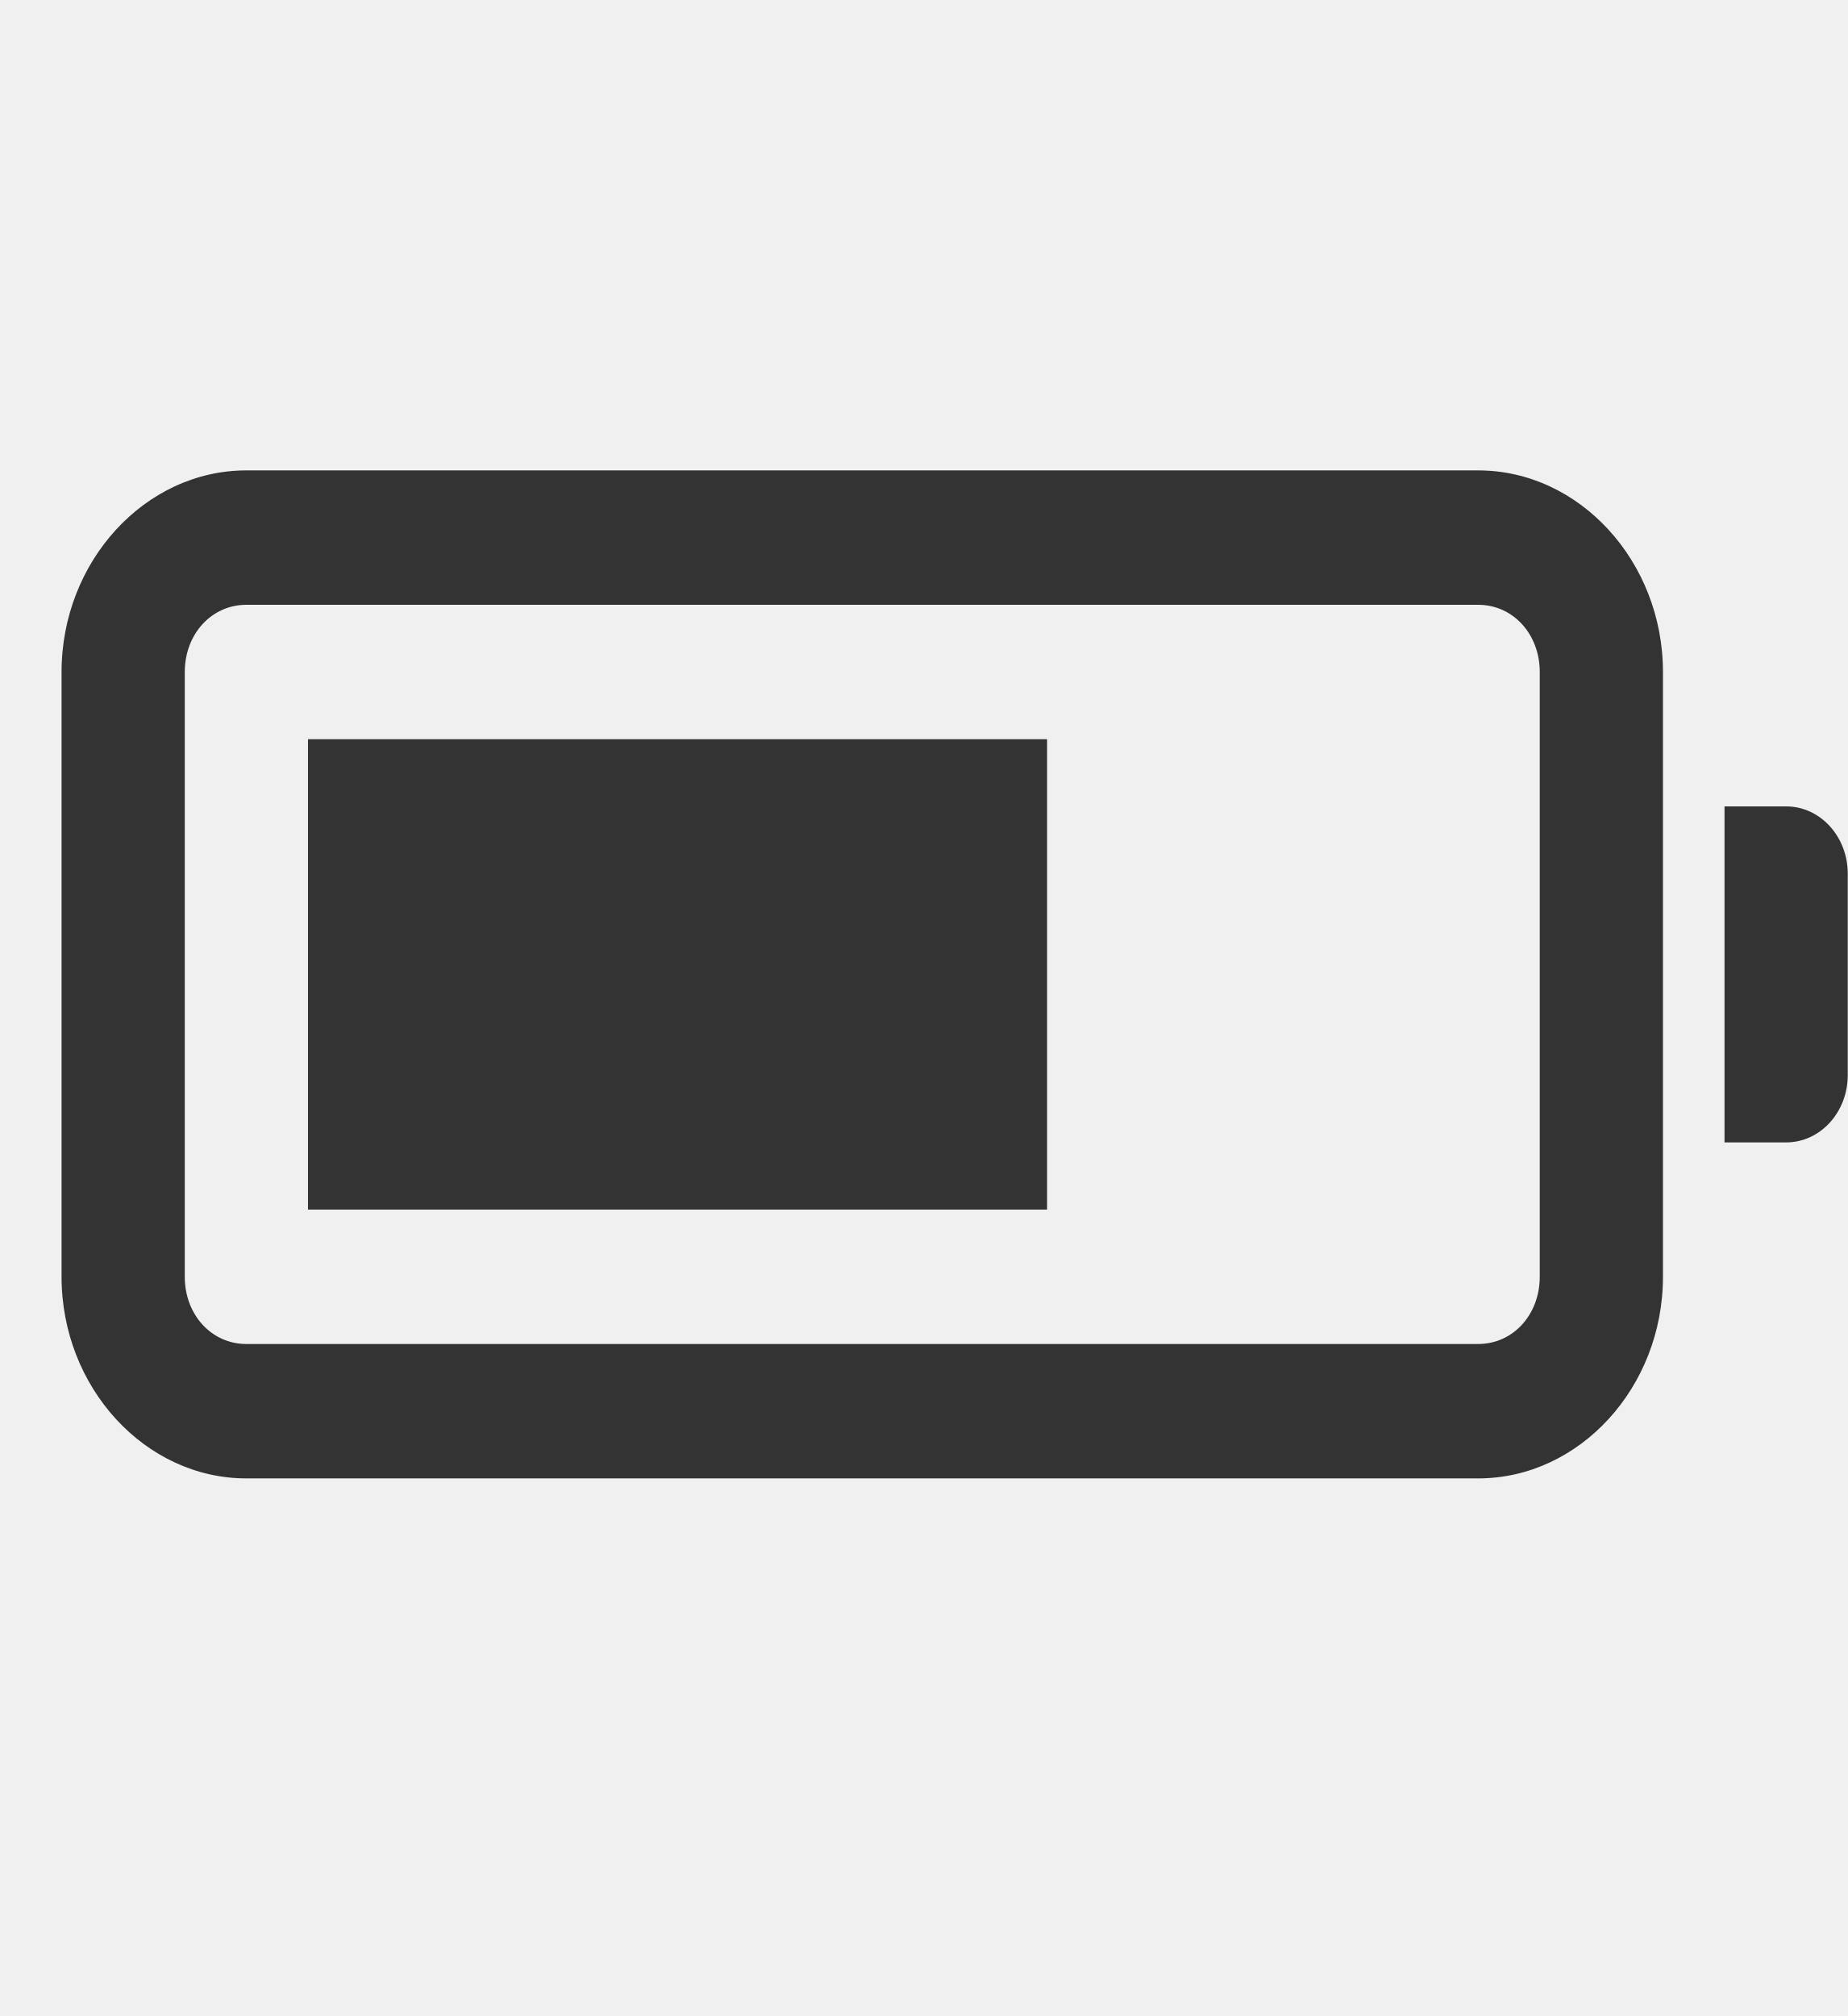
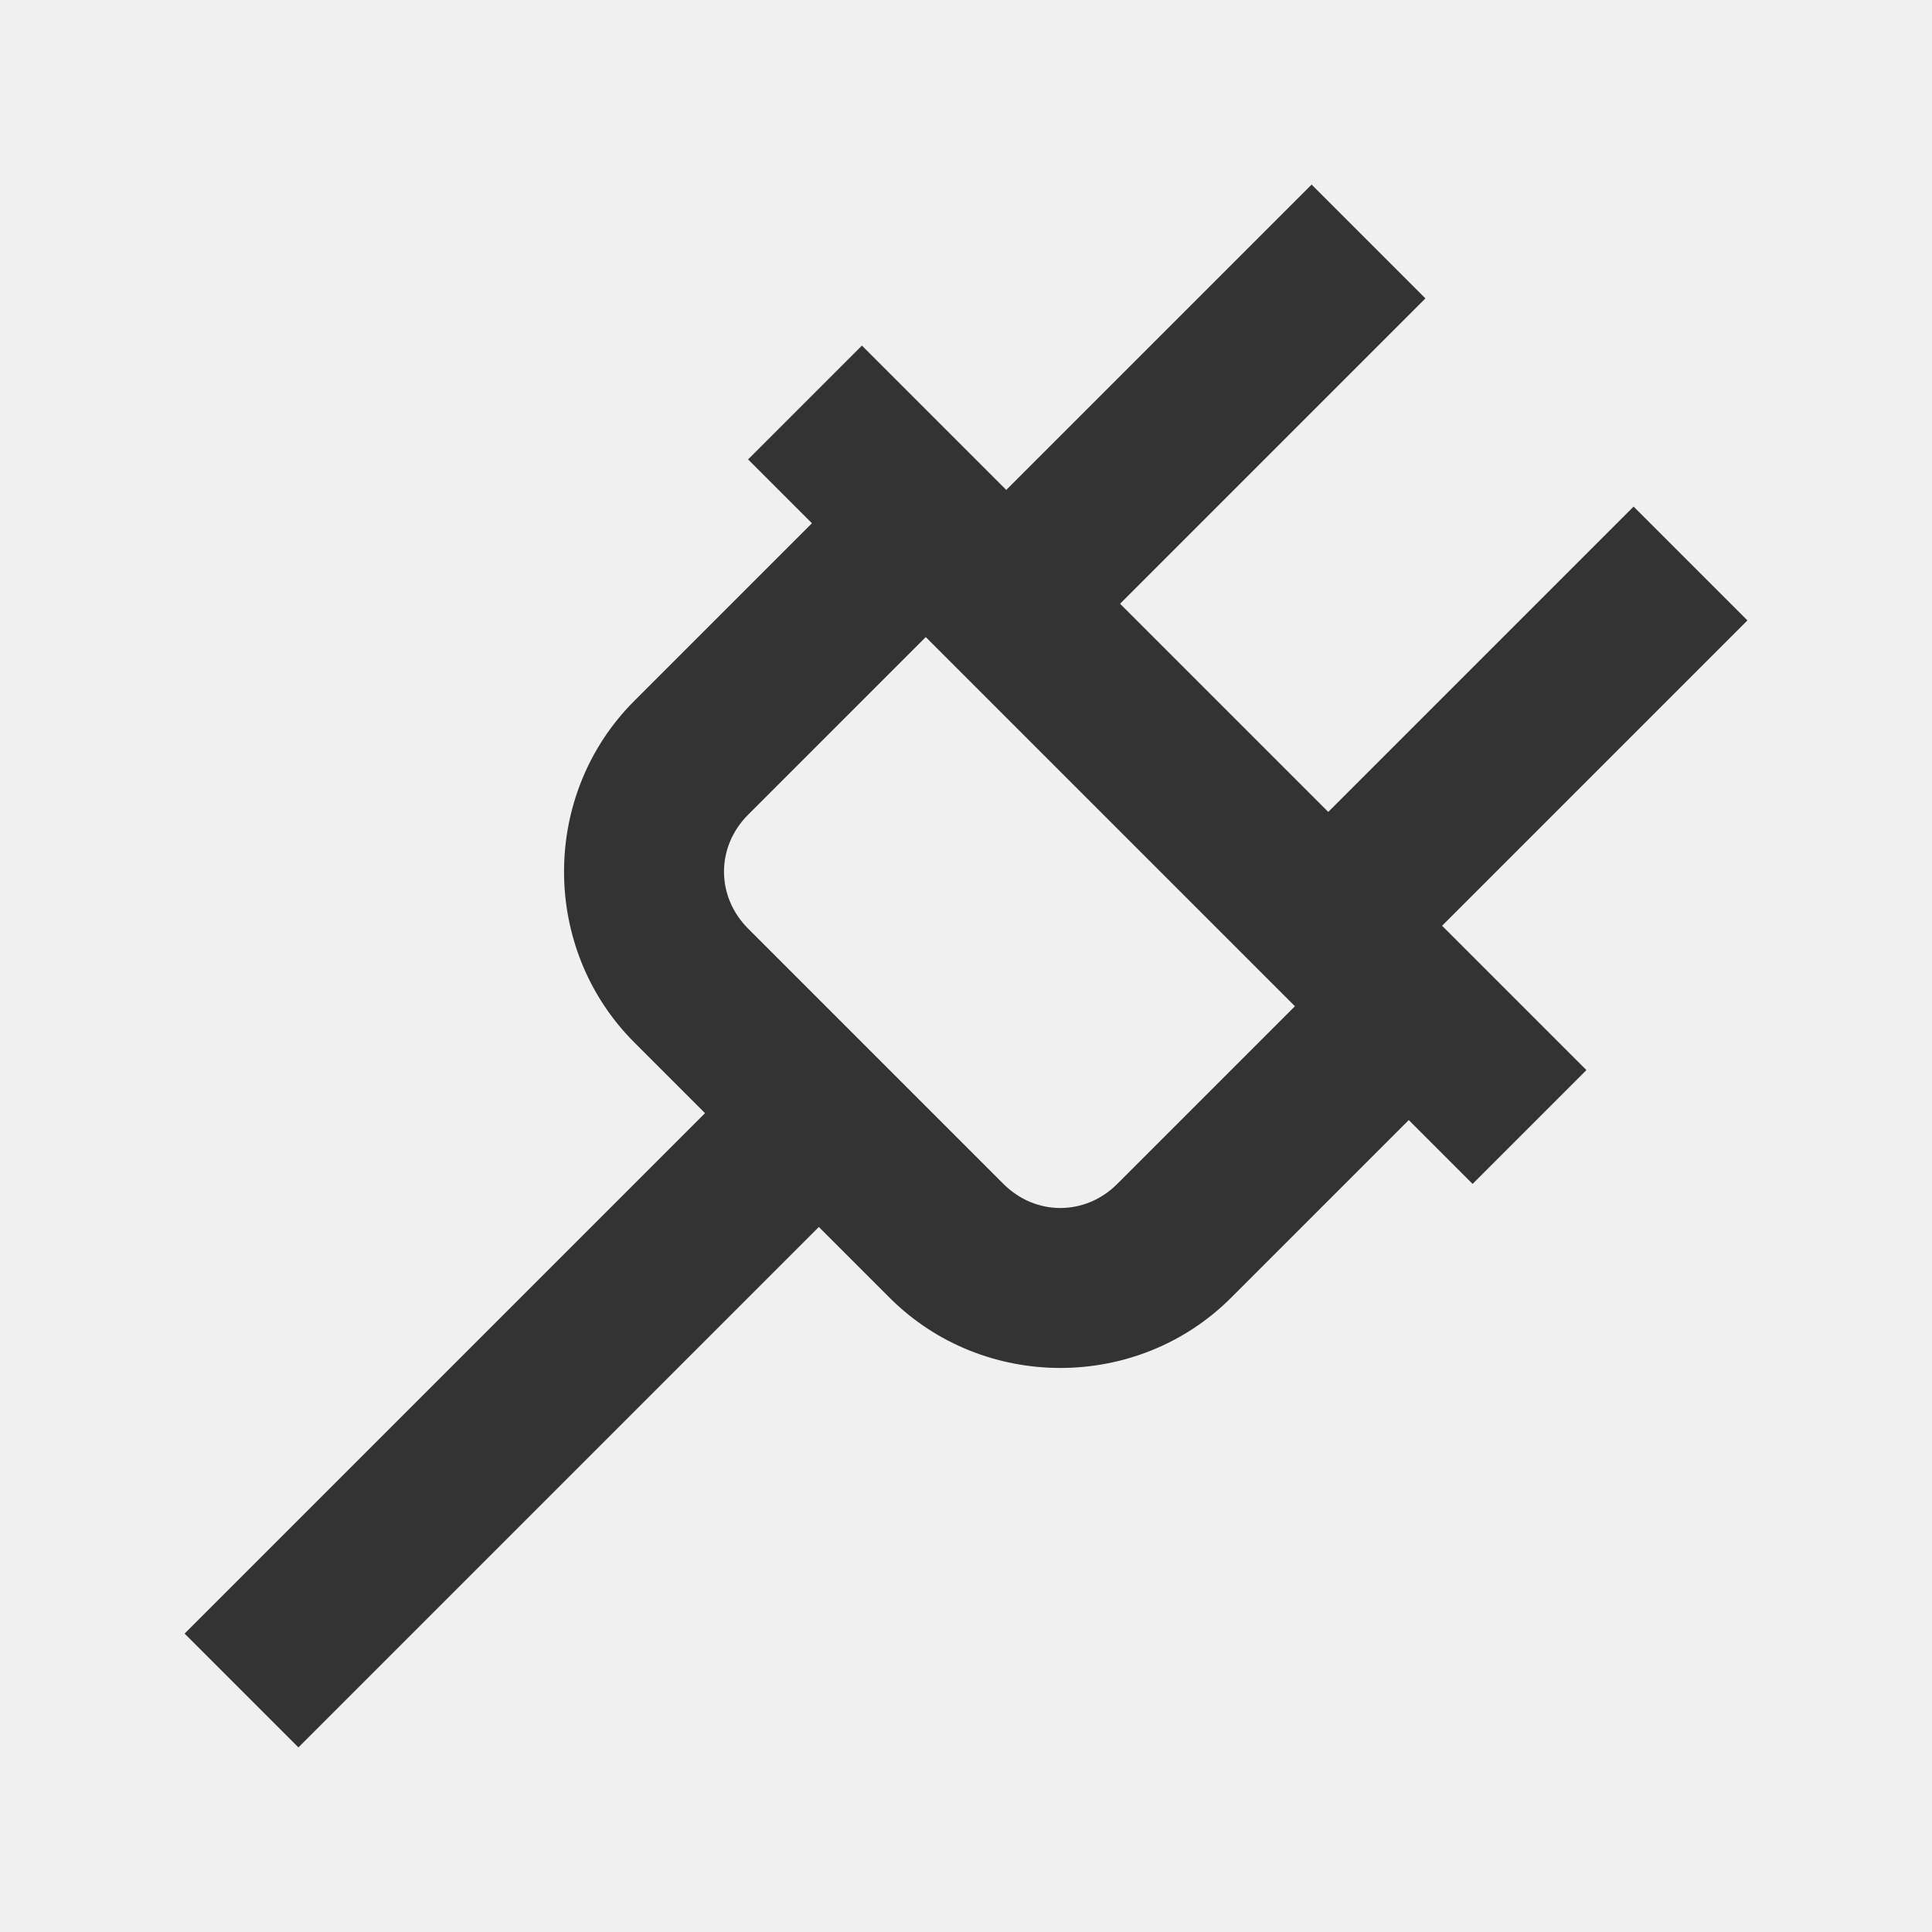
- <svg xmlns="http://www.w3.org/2000/svg" width="22" height="24" viewBox="0 0 22 24" fill="none">
-   <g clip-path="url(#clip0_72_3684)">
-     <path d="M2.933 5.6C1.727 5.6 0.733 6.684 0.733 8V15.2C0.733 16.516 1.727 17.6 2.933 17.6H17.6C18.806 17.6 19.8 16.516 19.8 15.2V8C19.8 6.684 18.806 5.6 17.6 5.6H2.933ZM2.933 7.2H17.6C18.014 7.2 18.333 7.548 18.333 8V15.2C18.333 15.652 18.014 16 17.6 16H2.933C2.519 16 2.2 15.652 2.2 15.2V8C2.2 7.548 2.519 7.2 2.933 7.2ZM3.667 8.8V14.4H12.467V8.8H3.667ZM20.533 9.6V13.6H21.267C21.672 13.6 22 13.242 22 12.8V10.4C22 9.958 21.672 9.6 21.267 9.6H20.533Z" fill="#333333" />
-   </g>
-   <defs>
-     <clipPath id="clip0_72_3684">
-       <rect width="22" height="24" fill="white" />
-     </clipPath>
-   </defs>
+ <svg xmlns="http://www.w3.org/2000/svg" width="24" height="24" viewBox="0 0 24 24" fill="none">
+   <path d="M16.293 2.293L12.5 6.086L10.707 4.293L9.293 5.707L10.086 6.5L7.879 8.707C6.716 9.87 6.716 11.786 7.879 12.949L8.758 13.828L2.293 20.293L3.707 21.707L10.172 15.242L11.051 16.121C12.214 17.284 14.13 17.284 15.293 16.121L17.5 13.914L18.293 14.707L19.707 13.293L17.914 11.5L21.707 7.707L20.293 6.293L16.5 10.086L13.914 7.5L17.707 3.707L16.293 2.293ZM11.5 7.914L16.086 12.5L13.879 14.707C13.48 15.106 12.864 15.106 12.465 14.707L9.293 11.535C8.894 11.136 8.894 10.52 9.293 10.121L11.5 7.914Z" fill="#333333" />
</svg>
